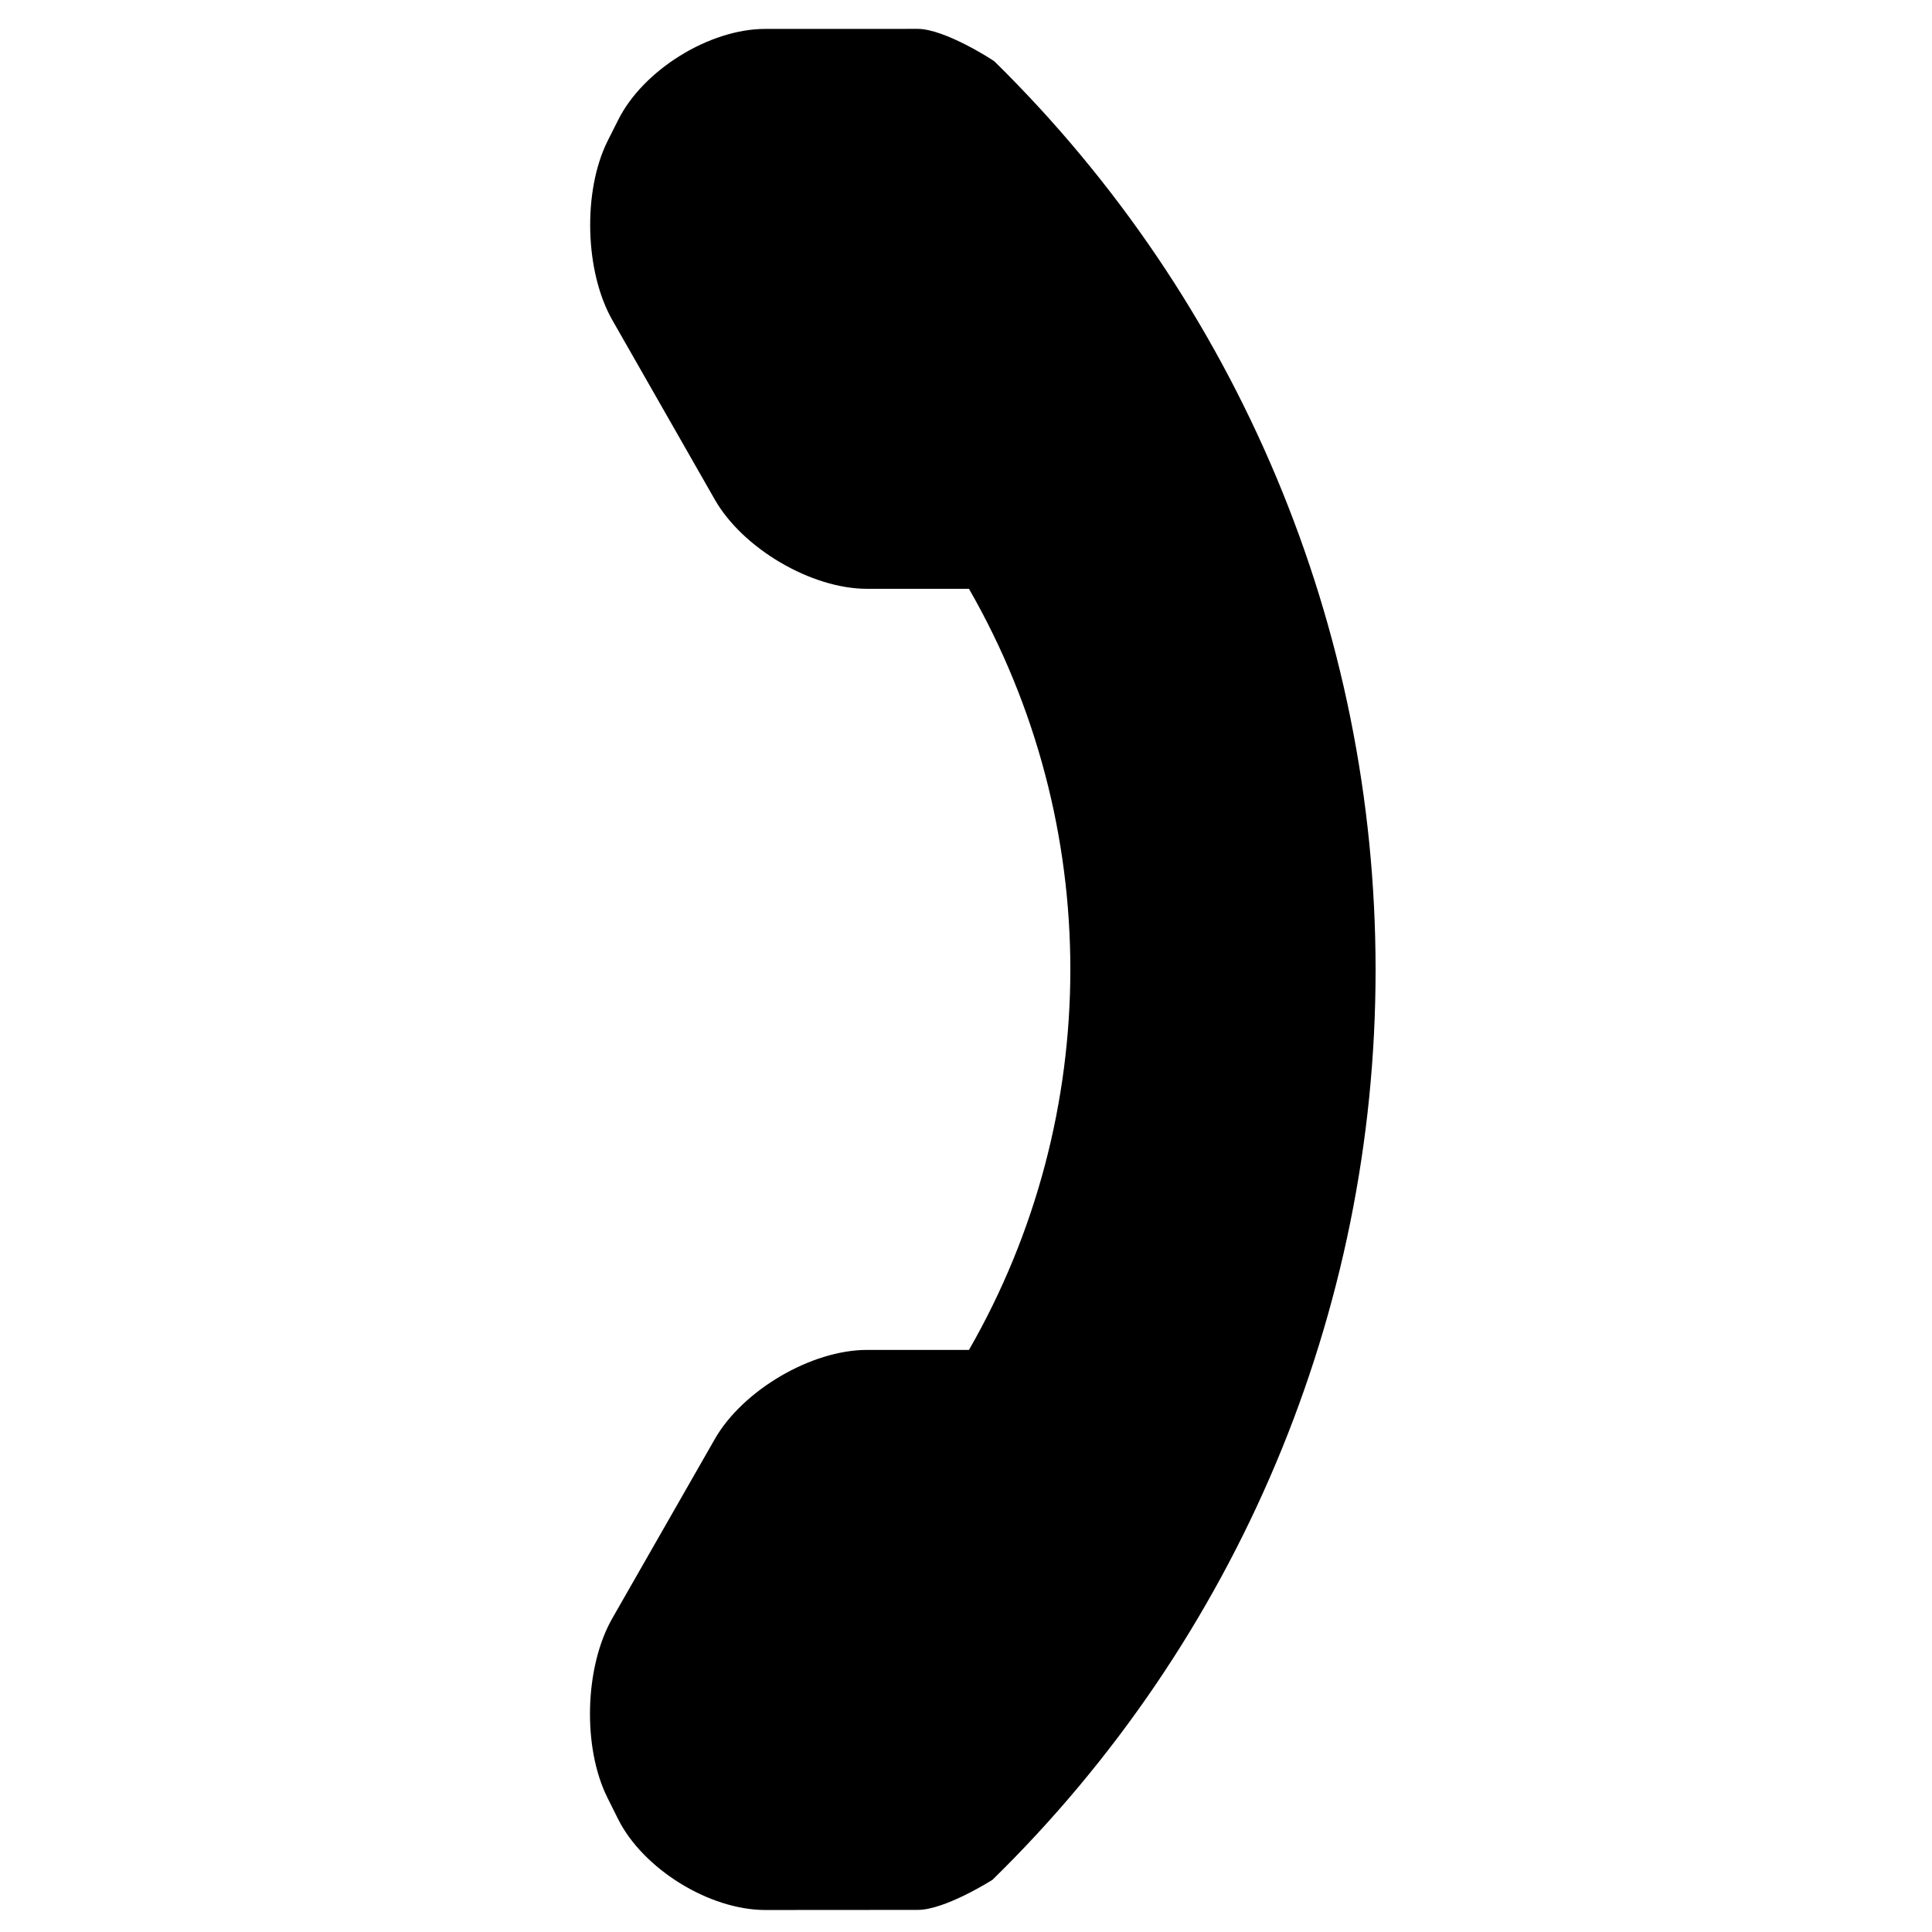
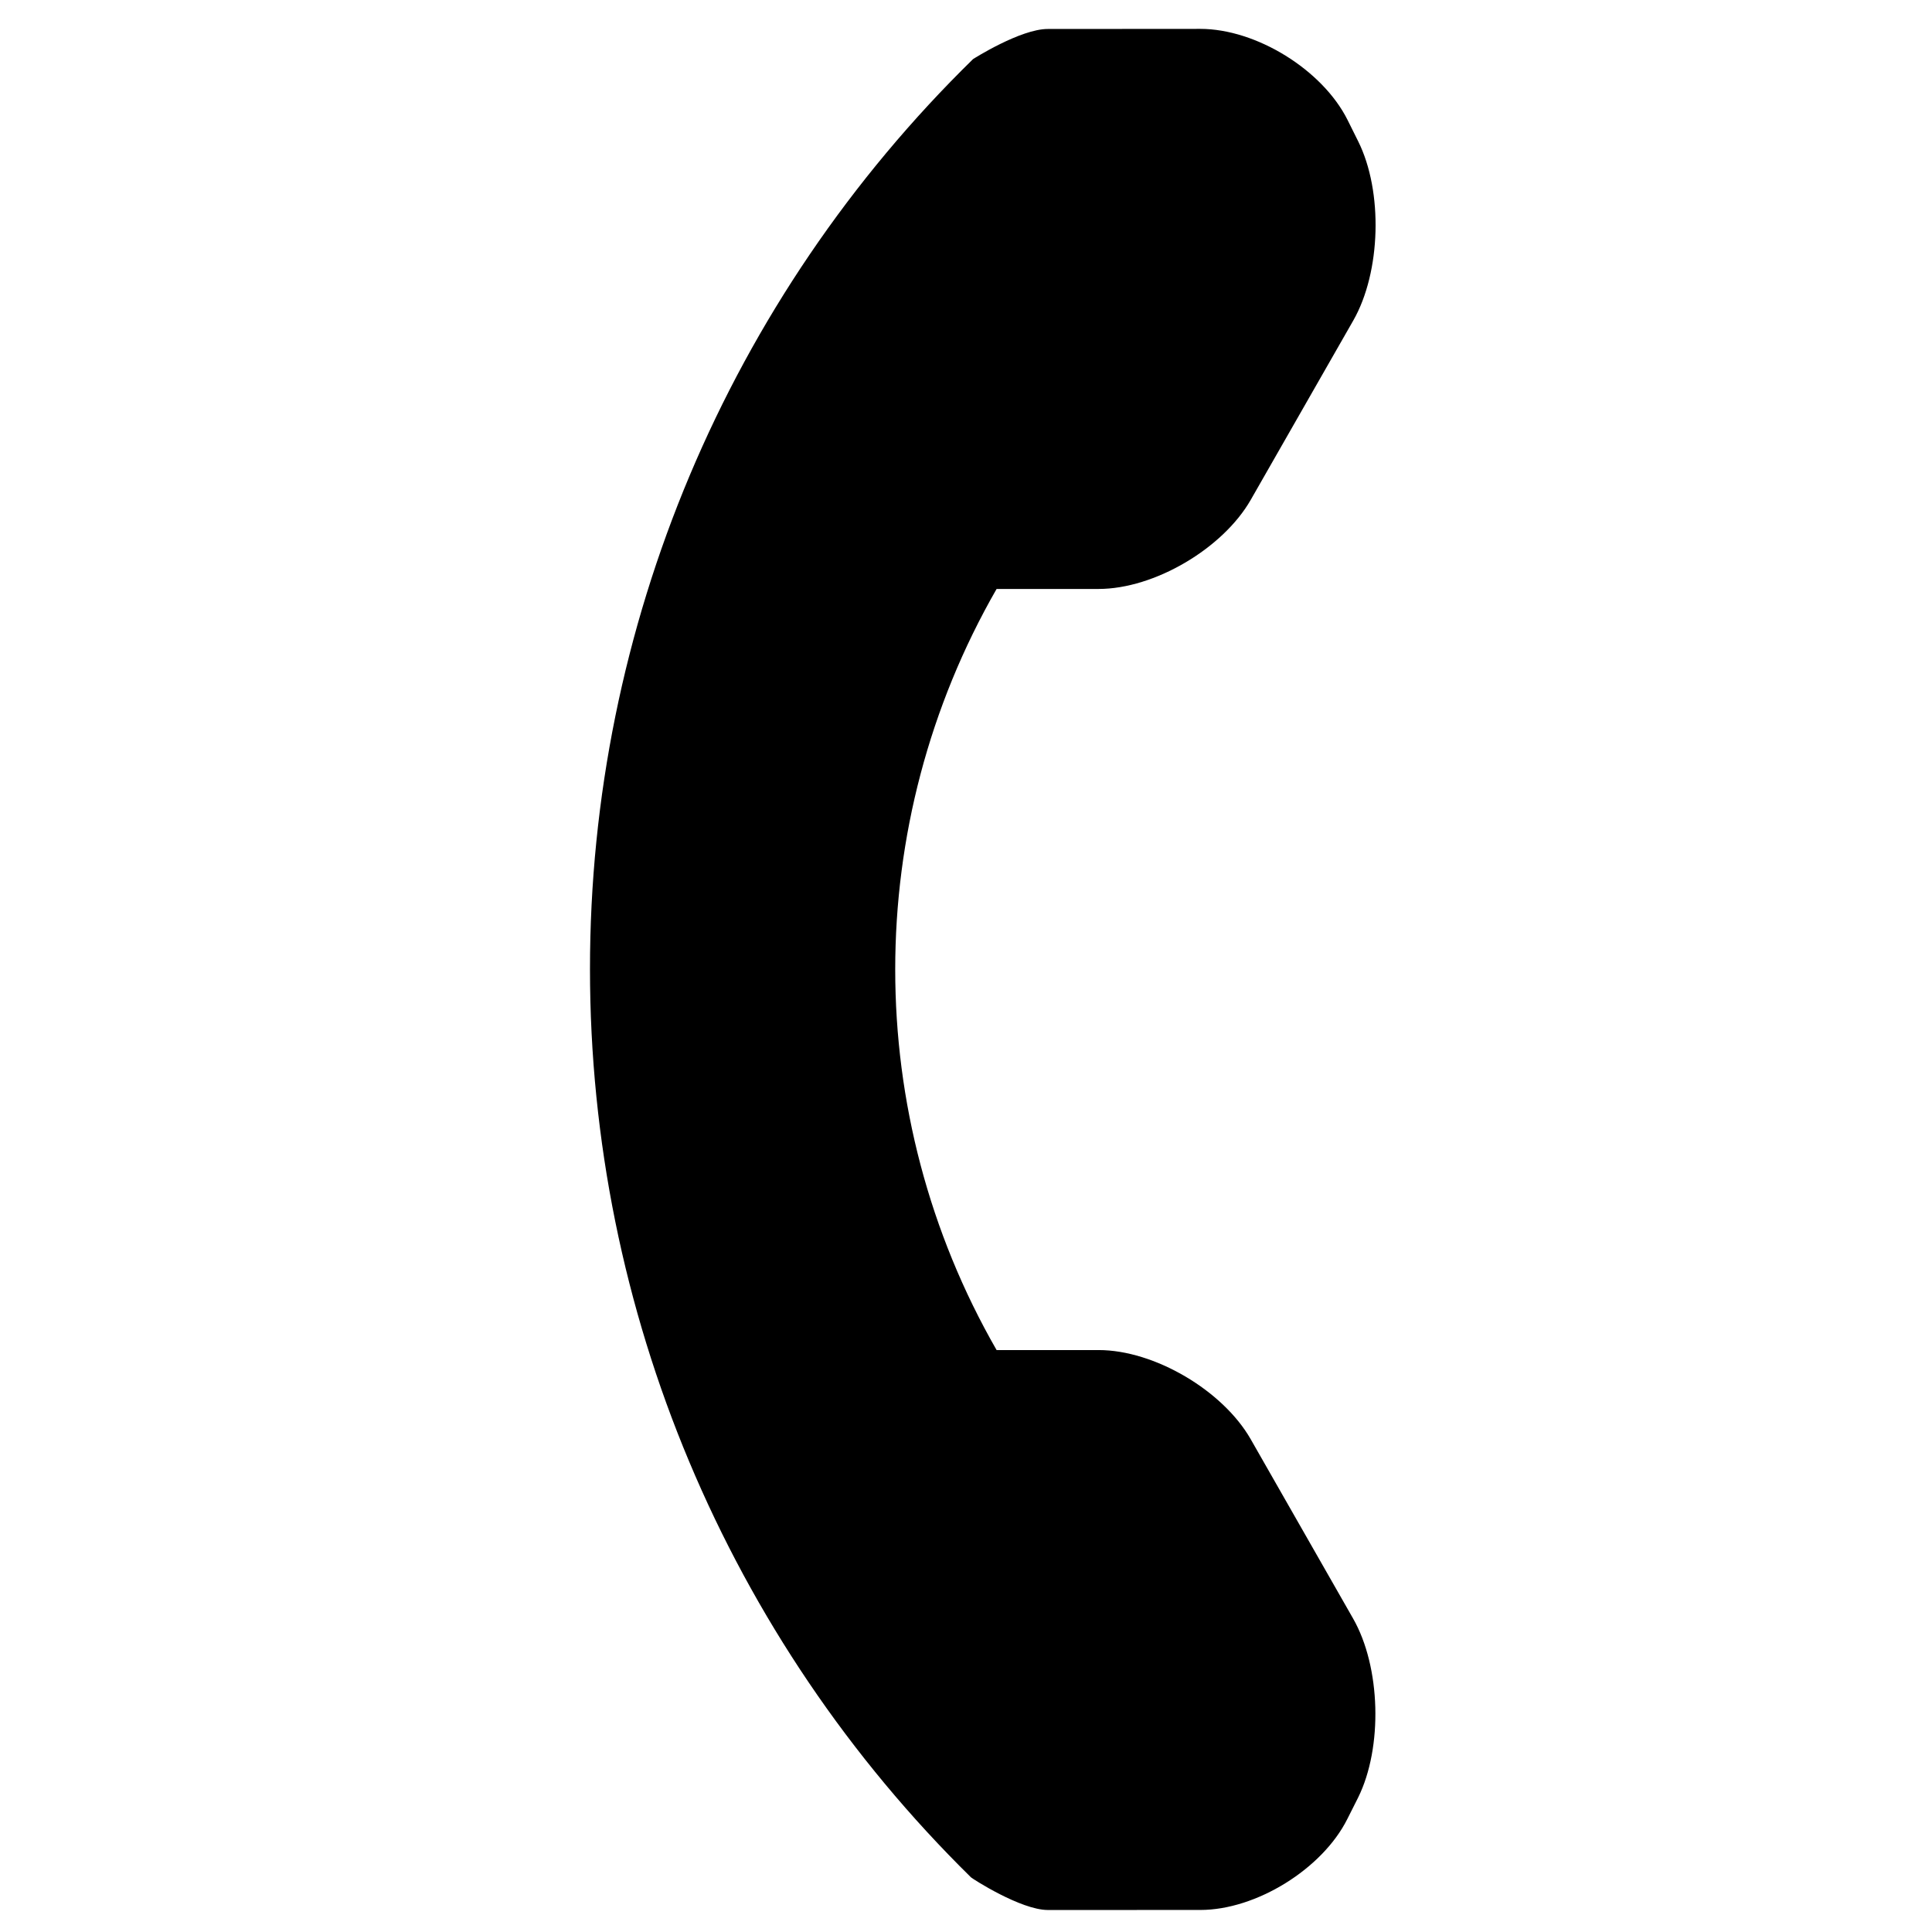
<svg xmlns="http://www.w3.org/2000/svg" height="32px" id="Layer_1" version="1.1" viewBox="0 0 32 32" width="32px" xml:space="preserve" style="enable-background:new 0 0 32 32;">
  <defs id="defs9" />
-   <g transform="matrix(-0.5954232,-0.5954232,0.5954232,-0.5954232,185.2446,-250.6903)" id="g4" style="fill:#000000;fill-opacity:1">
+   <g transform="matrix(0.5954232,0.5954232,-0.5954232,0.5954232,-152.6887,282.8041)" id="g4" style="fill:#000000;fill-opacity:1">
    <path d="m -65.224,-359.142 -0.147,-0.445 c -0.353,-1.045 -1.504,-2.135 -2.563,-2.422 l -3.918,-1.07 c -1.063,-0.289 -2.578,0.1 -3.354,0.877 l -1.418,1.418 c -5.153,-1.393 -9.194,-5.434 -10.586,-10.586 l 1.418,-1.418 c 0.777,-0.777 1.166,-2.291 0.878,-3.354 l -1.068,-3.92 c -0.289,-1.063 -1.381,-2.214 -2.424,-2.563 l -0.447,-0.15 c -1.045,-0.348 -2.535,0.004 -3.313,0.781 l -2.12,2.123 c -0.38,0.377 -0.621,1.455 -0.621,1.459 -0.074,6.734 2.565,13.225 7.33,17.986 4.752,4.752 11.216,7.389 17.931,7.332 0.035,0 1.145,-0.238 1.523,-0.615 l 2.12,-2.121 c 0.775,-0.774 1.128,-2.267 0.779,-3.312 z" id="path2" style="fill:#000000;fill-opacity:1" />
  </g>
</svg>
